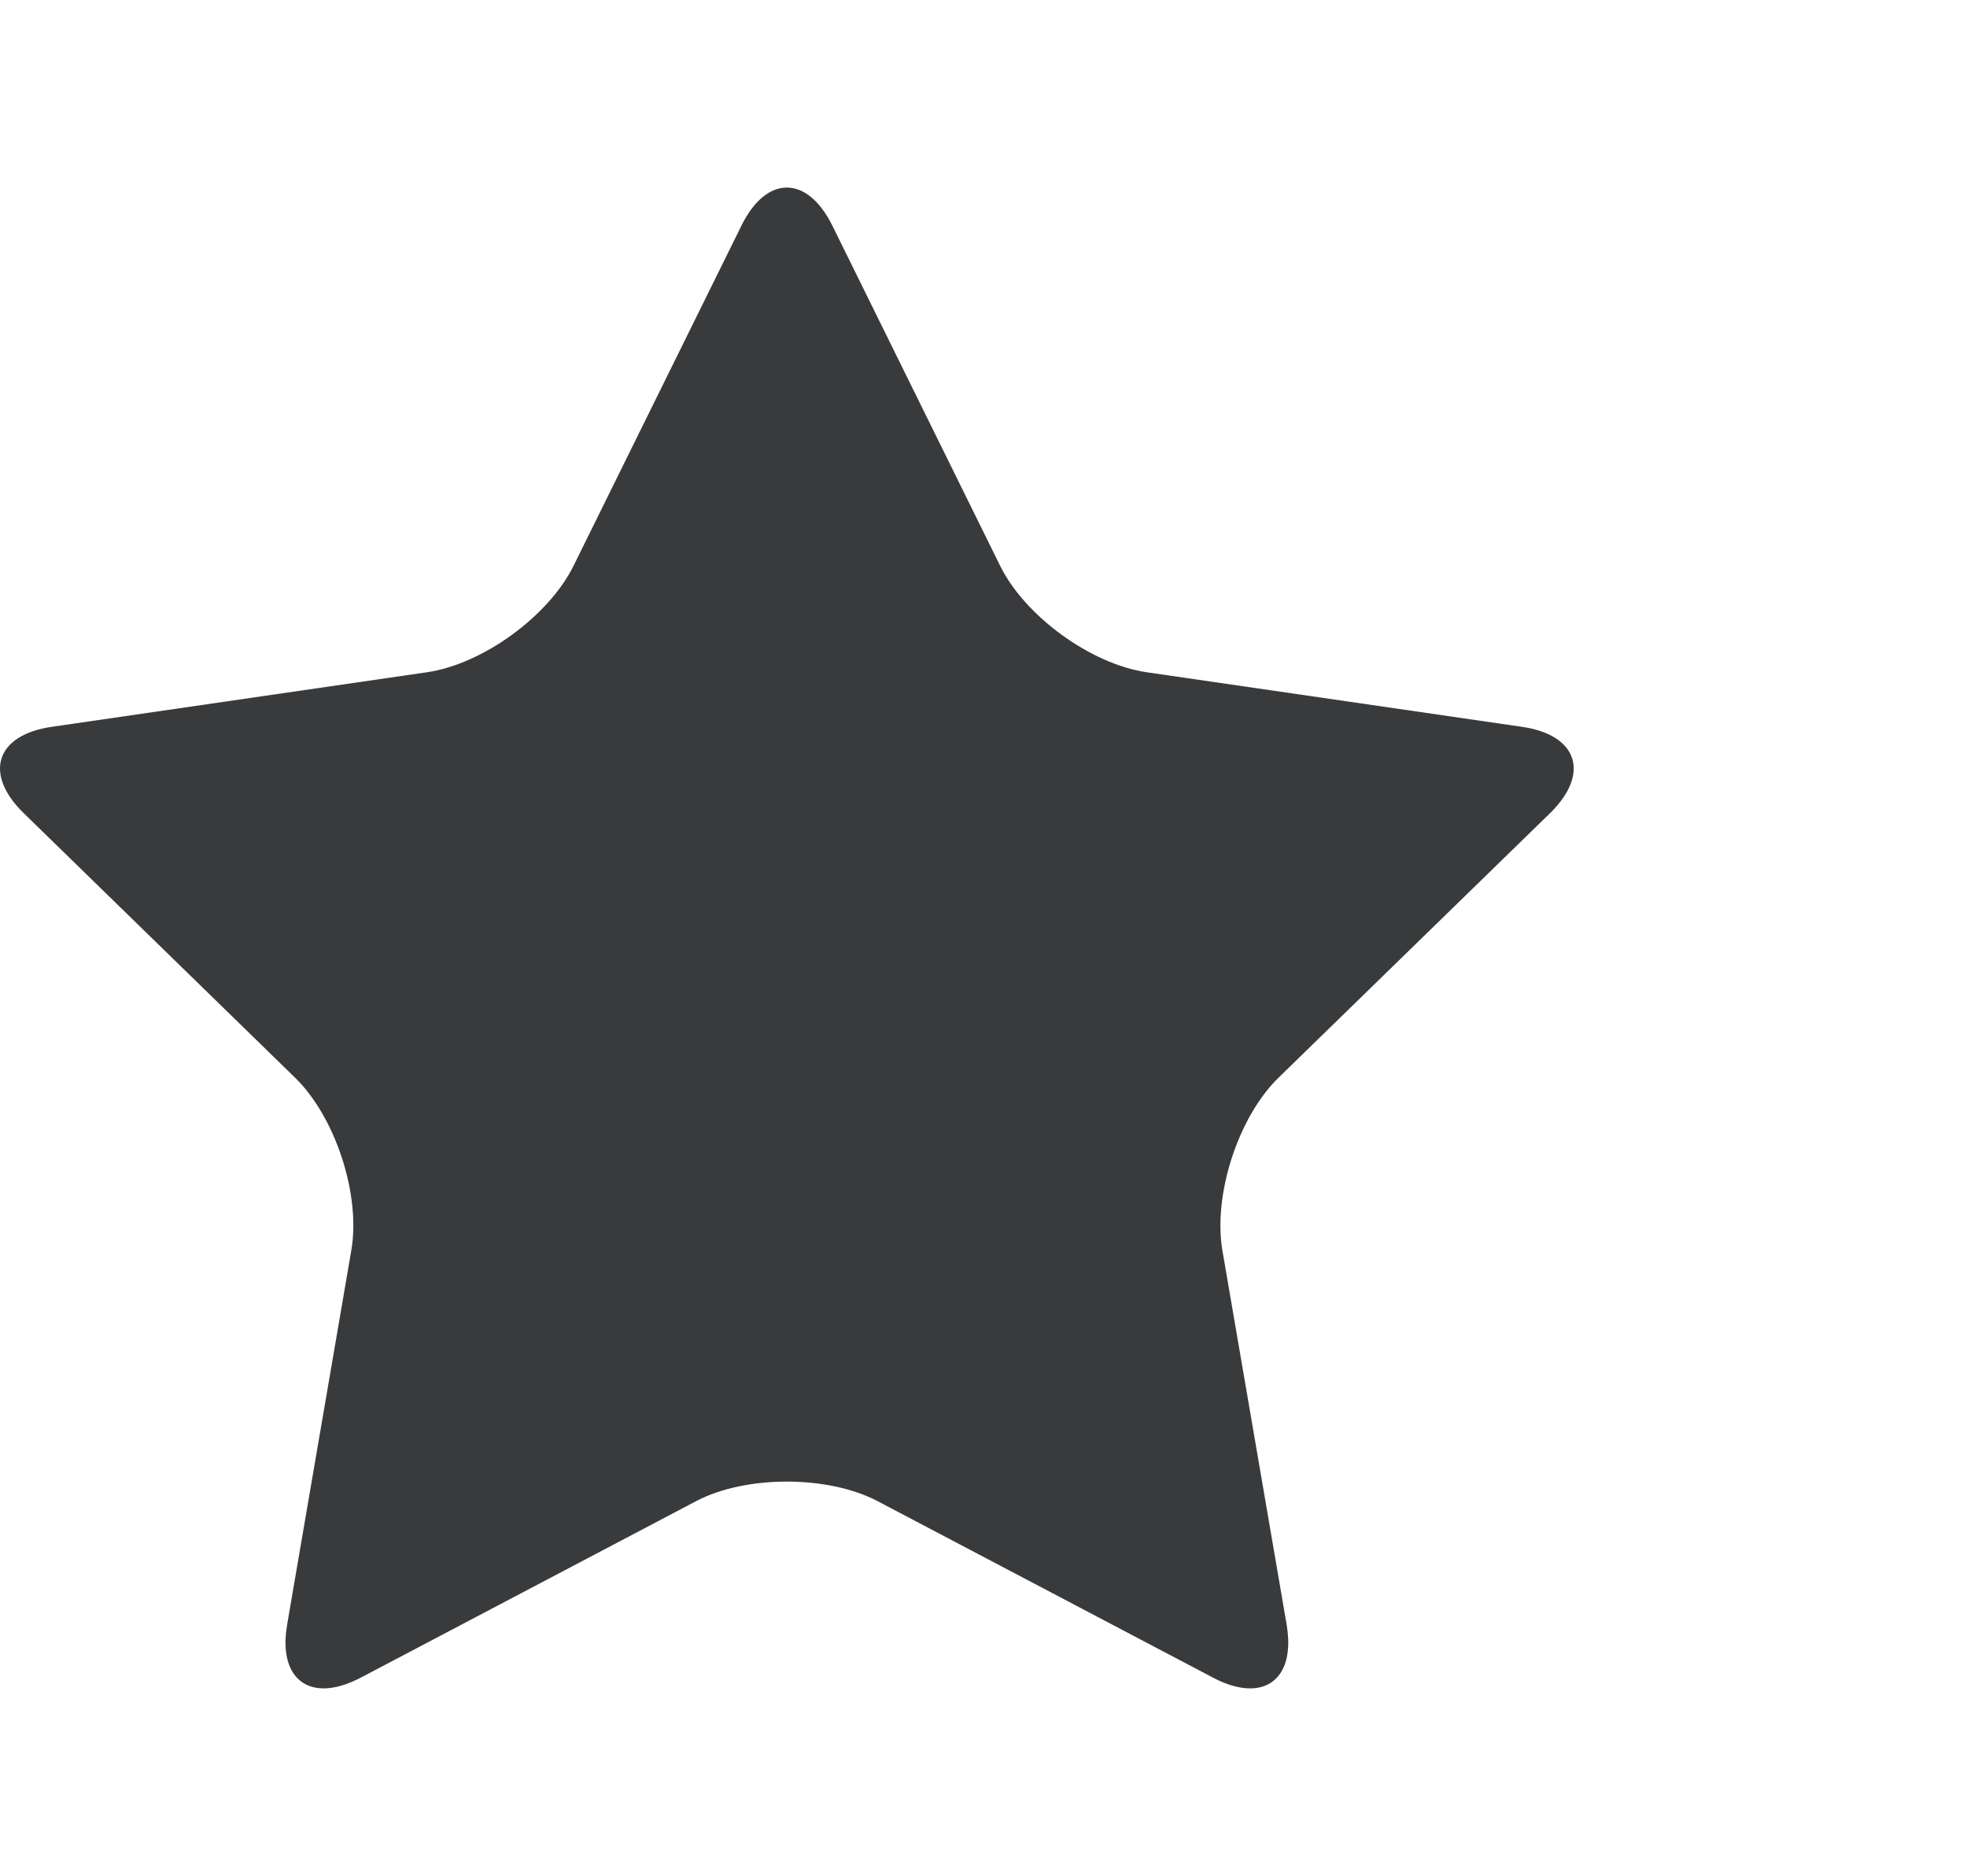
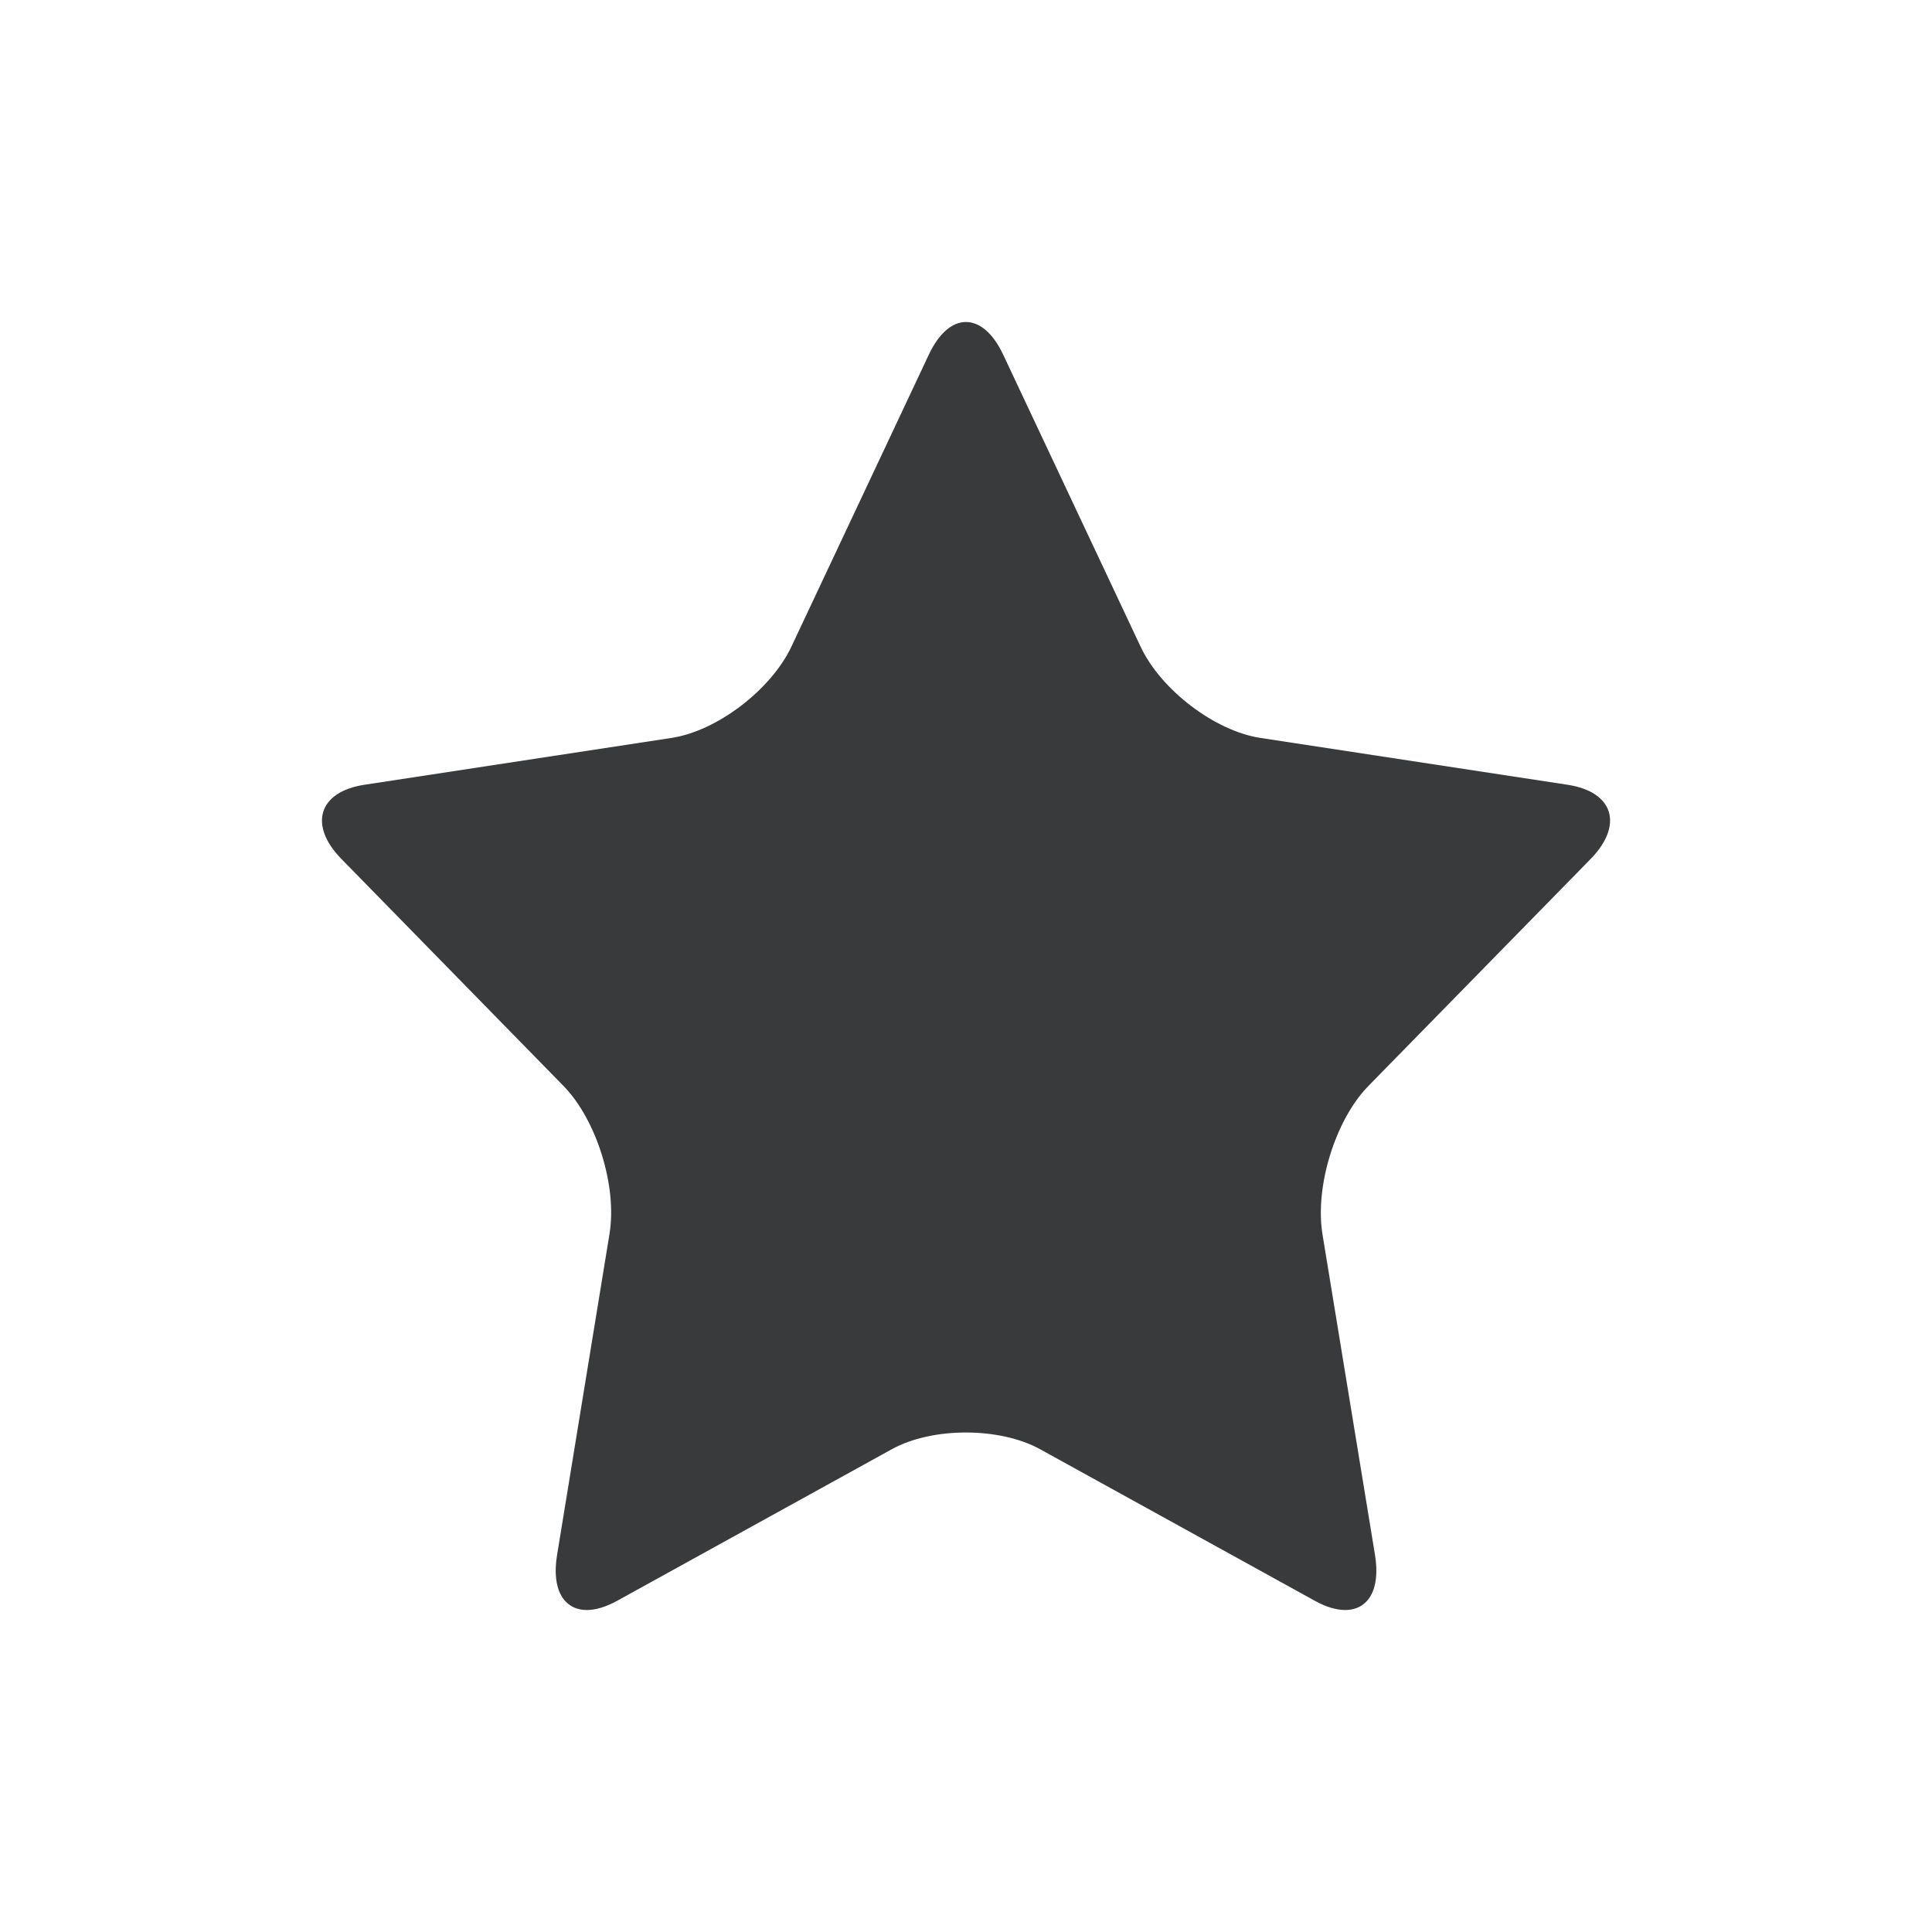
- <svg xmlns="http://www.w3.org/2000/svg" version="1.0" id="Ebene_1" x="0px" y="0px" width="21.775px" height="20.762px" viewBox="0 0 21.775 20.762" enable-background="new 0 0 21.775 20.762" xml:space="preserve">
-   <path fill="#393A3B" d="M8.71,2.076c-0.182,0-0.363,0.14-0.501,0.419L6.35,6.261c-0.276,0.56-1.008,1.091-1.624,1.18L0.572,8.045  C-0.046,8.135-0.185,8.564,0.262,9l3.007,2.931c0.446,0.437,0.726,1.295,0.62,1.909l-0.71,4.14  c-0.077,0.446,0.094,0.708,0.404,0.708c0.118,0,0.255-0.038,0.407-0.117l3.717-1.956c0.276-0.145,0.641-0.216,1.003-0.216  c0.364,0,0.729,0.072,1.004,0.216l3.718,1.956c0.149,0.079,0.289,0.117,0.406,0.117c0.312,0,0.481-0.262,0.405-0.708l-0.711-4.14  c-0.104-0.614,0.174-1.474,0.619-1.909L17.16,9c0.446-0.437,0.307-0.865-0.311-0.955l-4.154-0.604  c-0.617-0.089-1.349-0.62-1.624-1.18L9.213,2.495C9.074,2.216,8.893,2.076,8.71,2.076L8.71,2.076z" />
+ <svg xmlns="http://www.w3.org/2000/svg" version="1.0" id="Ebene_1" x="0px" y="0px" width="24" height="24" viewBox="0 0 24 24" enable-background="new 0 0 21.775 20.762" xml:space="preserve">
+   <defs id="defs15" />
+   <path fill="#393a3b" d="M 11.999,4 C 11.832,4 11.666,4.135 11.539,4.404 L 9.832,8.031 C 9.578,8.57 8.906,9.082 8.34,9.167 L 4.525,9.749 c -0.568,0.087 -0.695,0.5 -0.285,0.92 l 2.762,2.823 c 0.41,0.421 0.667,1.247 0.569,1.839 L 6.92,19.318 C 6.849,19.748 7.006,20 7.291,20 7.399,20 7.525,19.963 7.664,19.887 l 3.414,-1.884 c 0.253,-0.14 0.589,-0.208 0.921,-0.208 0.334,0 0.67,0.069 0.922,0.208 L 16.336,19.887 C 16.473,19.963 16.602,20 16.709,20 c 0.287,0 0.442,-0.252 0.372,-0.682 l -0.653,-3.987 c -0.096,-0.591 0.16,-1.42 0.569,-1.839 l 2.764,-2.823 c 0.41,-0.421 0.282,-0.833 -0.286,-0.92 L 15.659,9.167 C 15.093,9.082 14.42,8.57 14.168,8.031 L 12.461,4.404 C 12.334,4.135 12.168,4 11.999,4 Z" id="path10" style="stroke-width:0.941" />
</svg>
